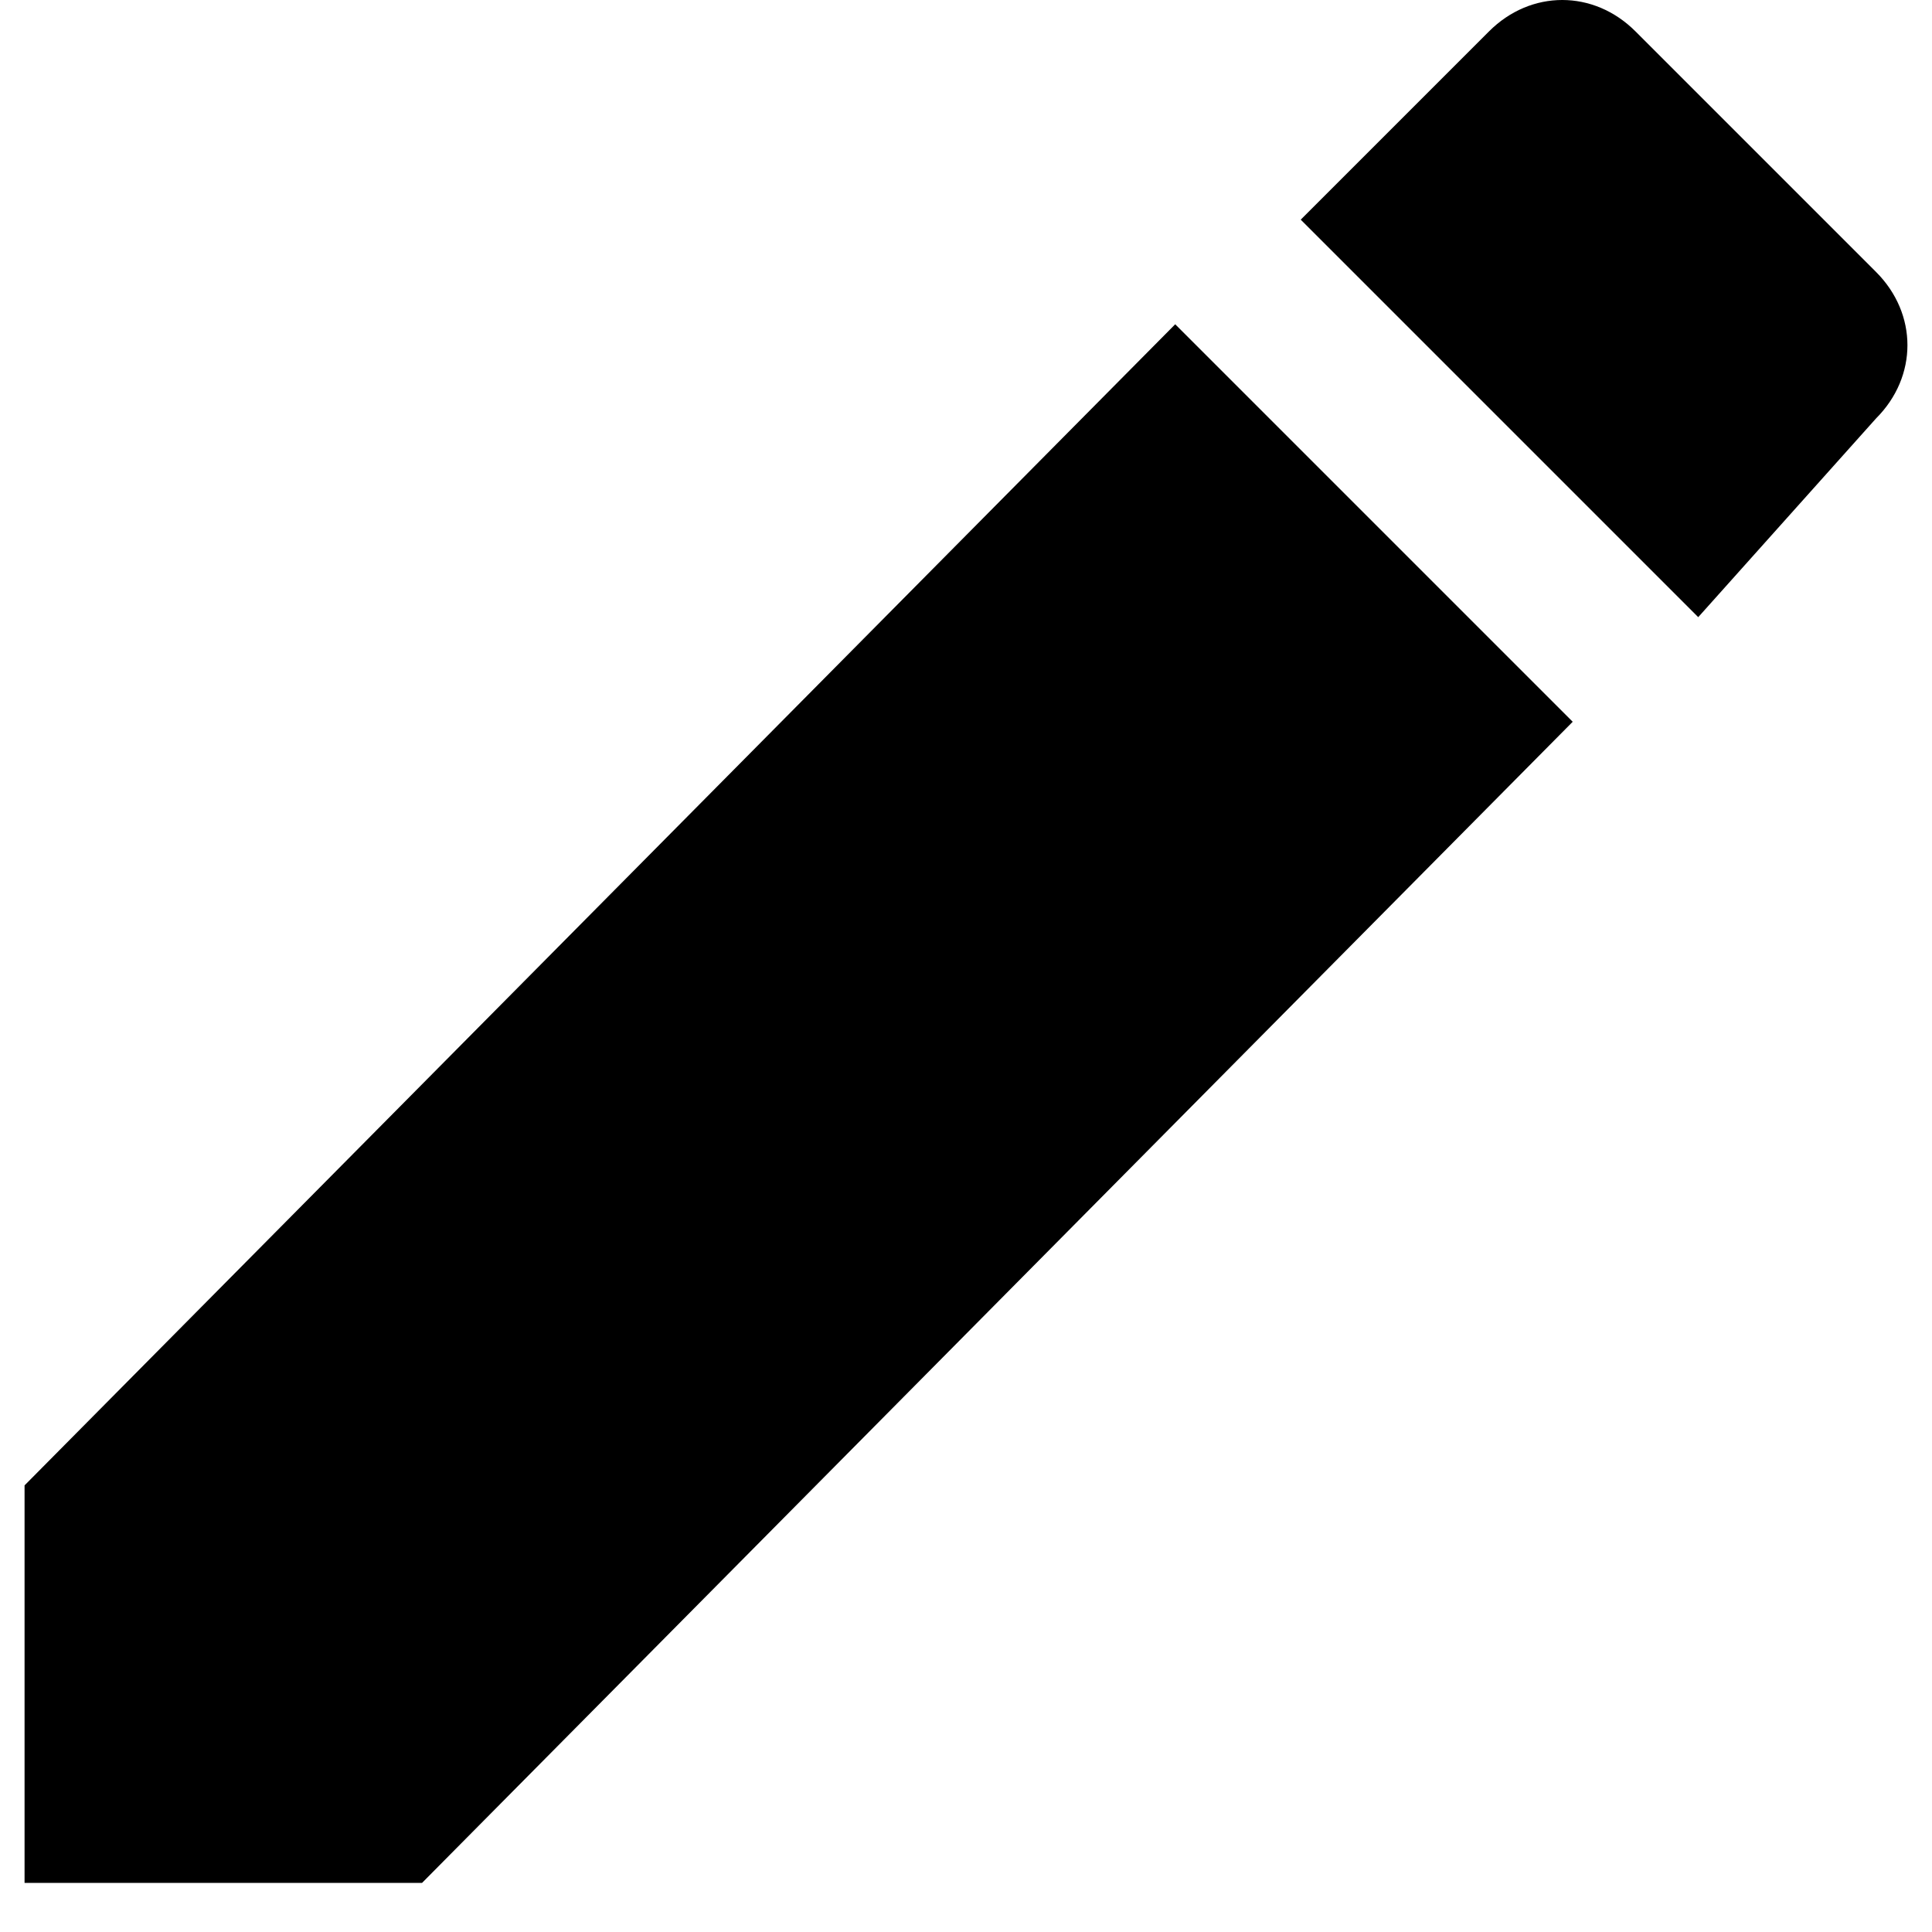
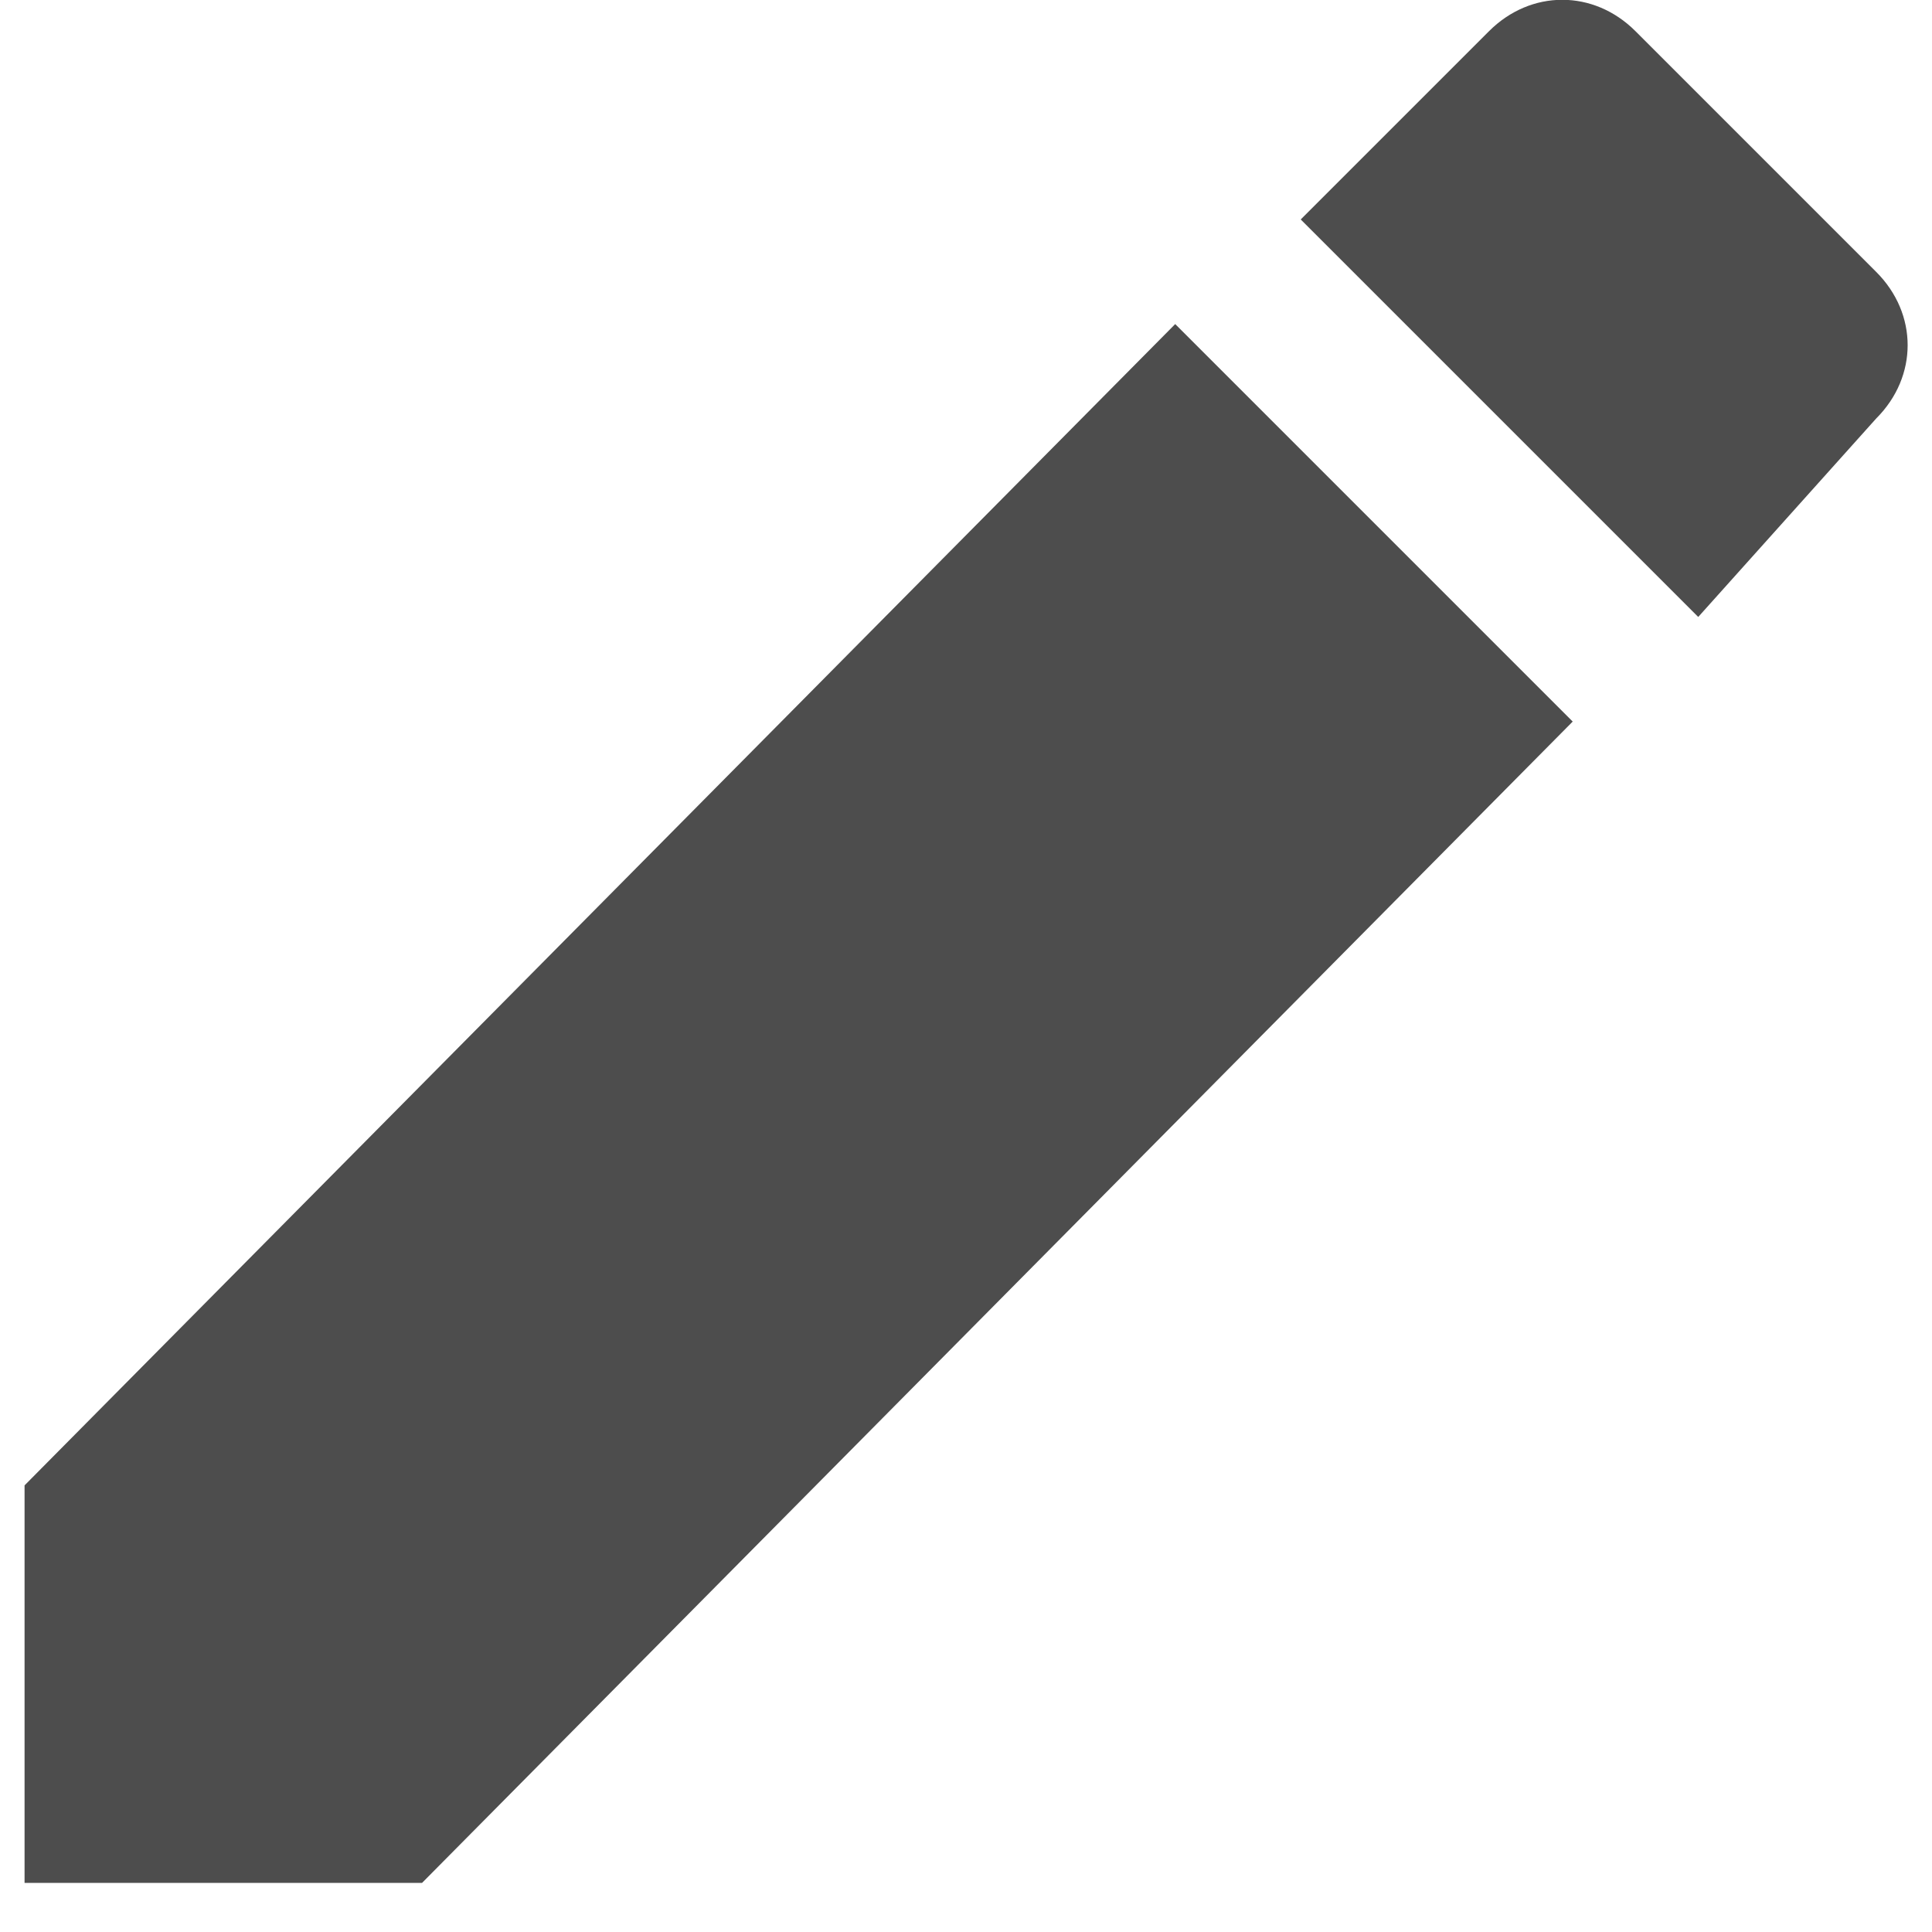
- <svg xmlns="http://www.w3.org/2000/svg" version="1.1" id="Capa_1" x="0px" y="0px" width="459px" height="459px" viewBox="0 0 459 459" style="enable-background:new 0 0 459 459;" xml:space="preserve">
-   <defs id="defs40" />
-   <g id="g3" transform="matrix(0.9745763,0,0,0.9745763,5.834746,-2.5423729e-5)">
-     <g id="create">
-       <path d="M 0,362.1 0,459 96.9,459 377.4,175.95 280.5,79.05 0,362.1 Z M 451.35,102 c 10.2,-10.2 10.2,-25.5 0,-35.7 L 392.7,7.649 c -10.2,-10.2 -25.5,-10.2 -35.7,0 l -45.9,45.9 96.9,96.9 L 451.35,102 Z" id="path6" />
+ <svg xmlns="http://www.w3.org/2000/svg" x="0px" y="0px" width="459px" height="459px" viewBox="0 0 459 459" style="enable-background:new 0 0 459 459;" xml:space="preserve">
+   <g transform="matrix(0.9745763,0,0,0.9745763,5.834746,-2.5423729e-5)" style="fill:#4d4d4d">
+     <g style="fill:#4d4d4d">
+       <path d="M 0 362.1 0 459 96.9 459 377.4 175.9 280.5 79 0 362.1 Z M 451.4 102 c 10.2 -10.2 10.2 -25.5 0 -35.7 L 392.7 7.6 c -10.2 -10.2 -25.5 -10.2 -35.7 0 l -45.9 45.9 96.9 96.9 L 451.4 102 Z" style="fill:#4d4d4d" />
    </g>
  </g>
-   <g id="g8" />
-   <g id="g10" />
-   <g id="g12" />
-   <g id="g14" />
-   <g id="g16" />
-   <g id="g18" />
-   <g id="g20" />
-   <g id="g22" />
-   <g id="g24" />
-   <g id="g26" />
-   <g id="g28" />
-   <g id="g30" />
-   <g id="g32" />
-   <g id="g34" />
-   <g id="g36" />
+   <g style="fill:#4d4d4d" />
+   <g style="fill:#4d4d4d" />
+   <g style="fill:#4d4d4d" />
+   <g style="fill:#4d4d4d" />
+   <g style="fill:#4d4d4d" />
+   <g style="fill:#4d4d4d" />
+   <g style="fill:#4d4d4d" />
+   <g style="fill:#4d4d4d" />
+   <g style="fill:#4d4d4d" />
+   <g style="fill:#4d4d4d" />
+   <g style="fill:#4d4d4d" />
+   <g style="fill:#4d4d4d" />
+   <g style="fill:#4d4d4d" />
+   <g style="fill:#4d4d4d" />
+   <g style="fill:#4d4d4d" />
</svg>
